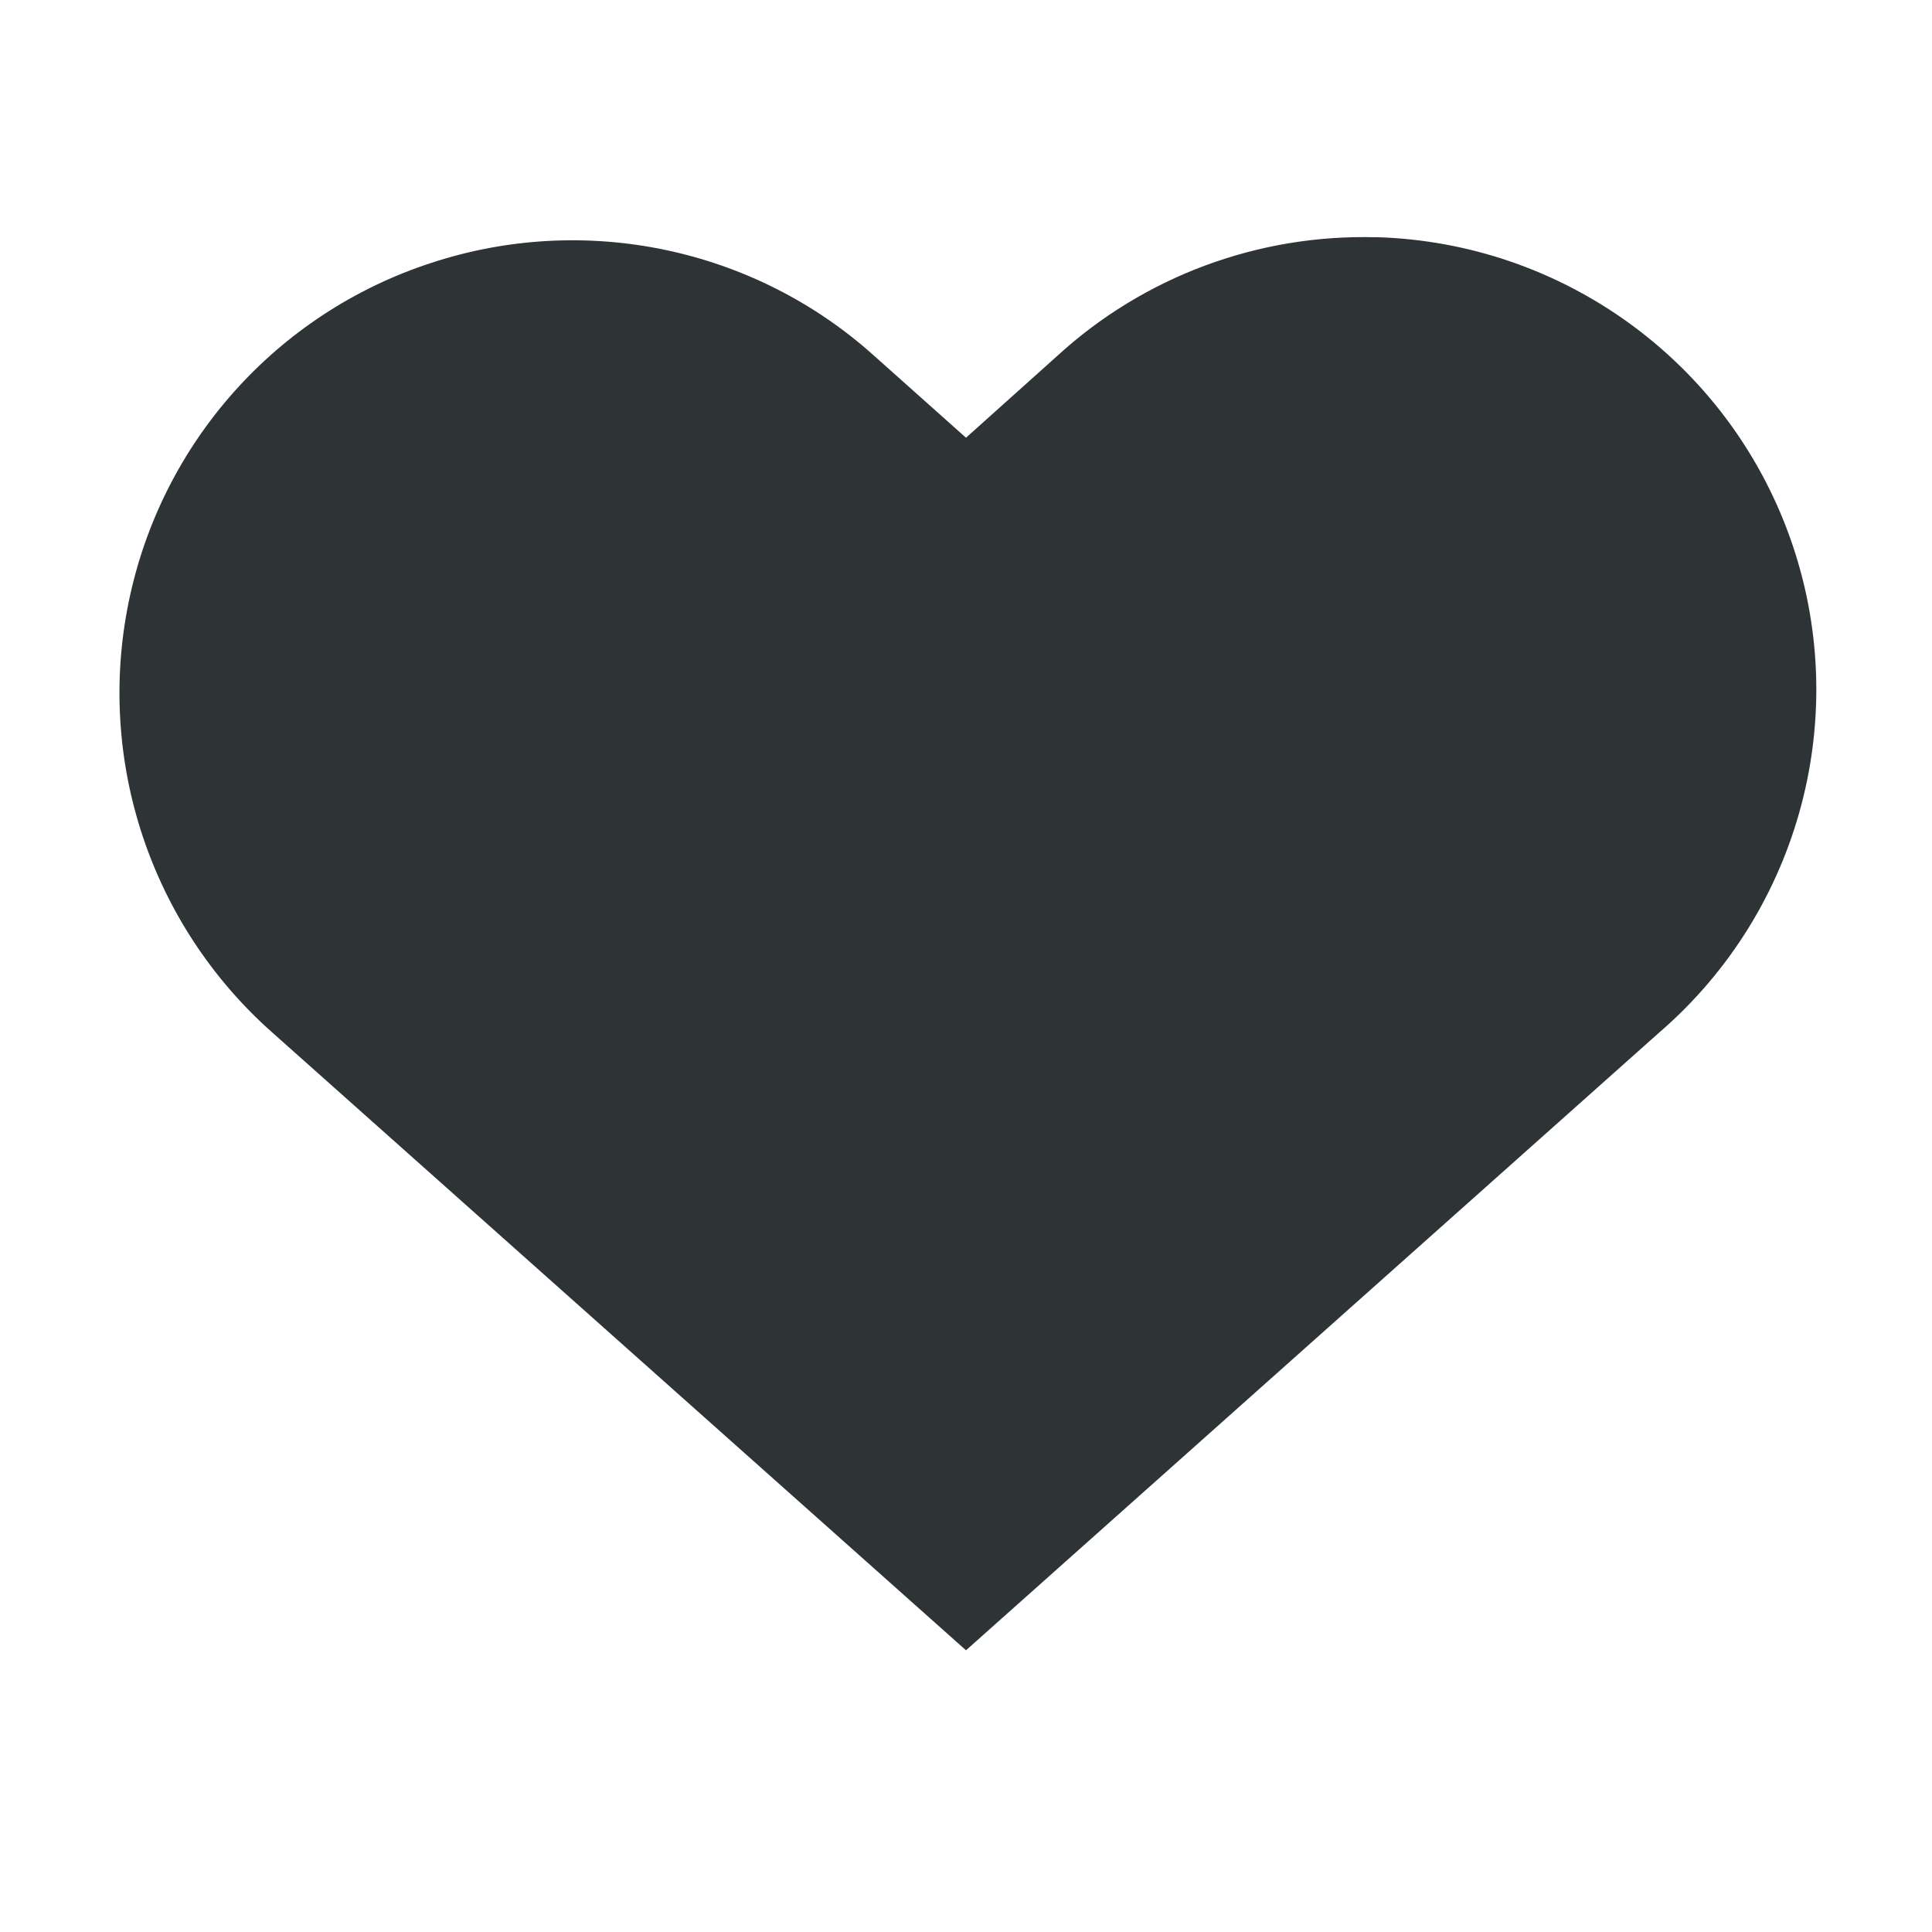
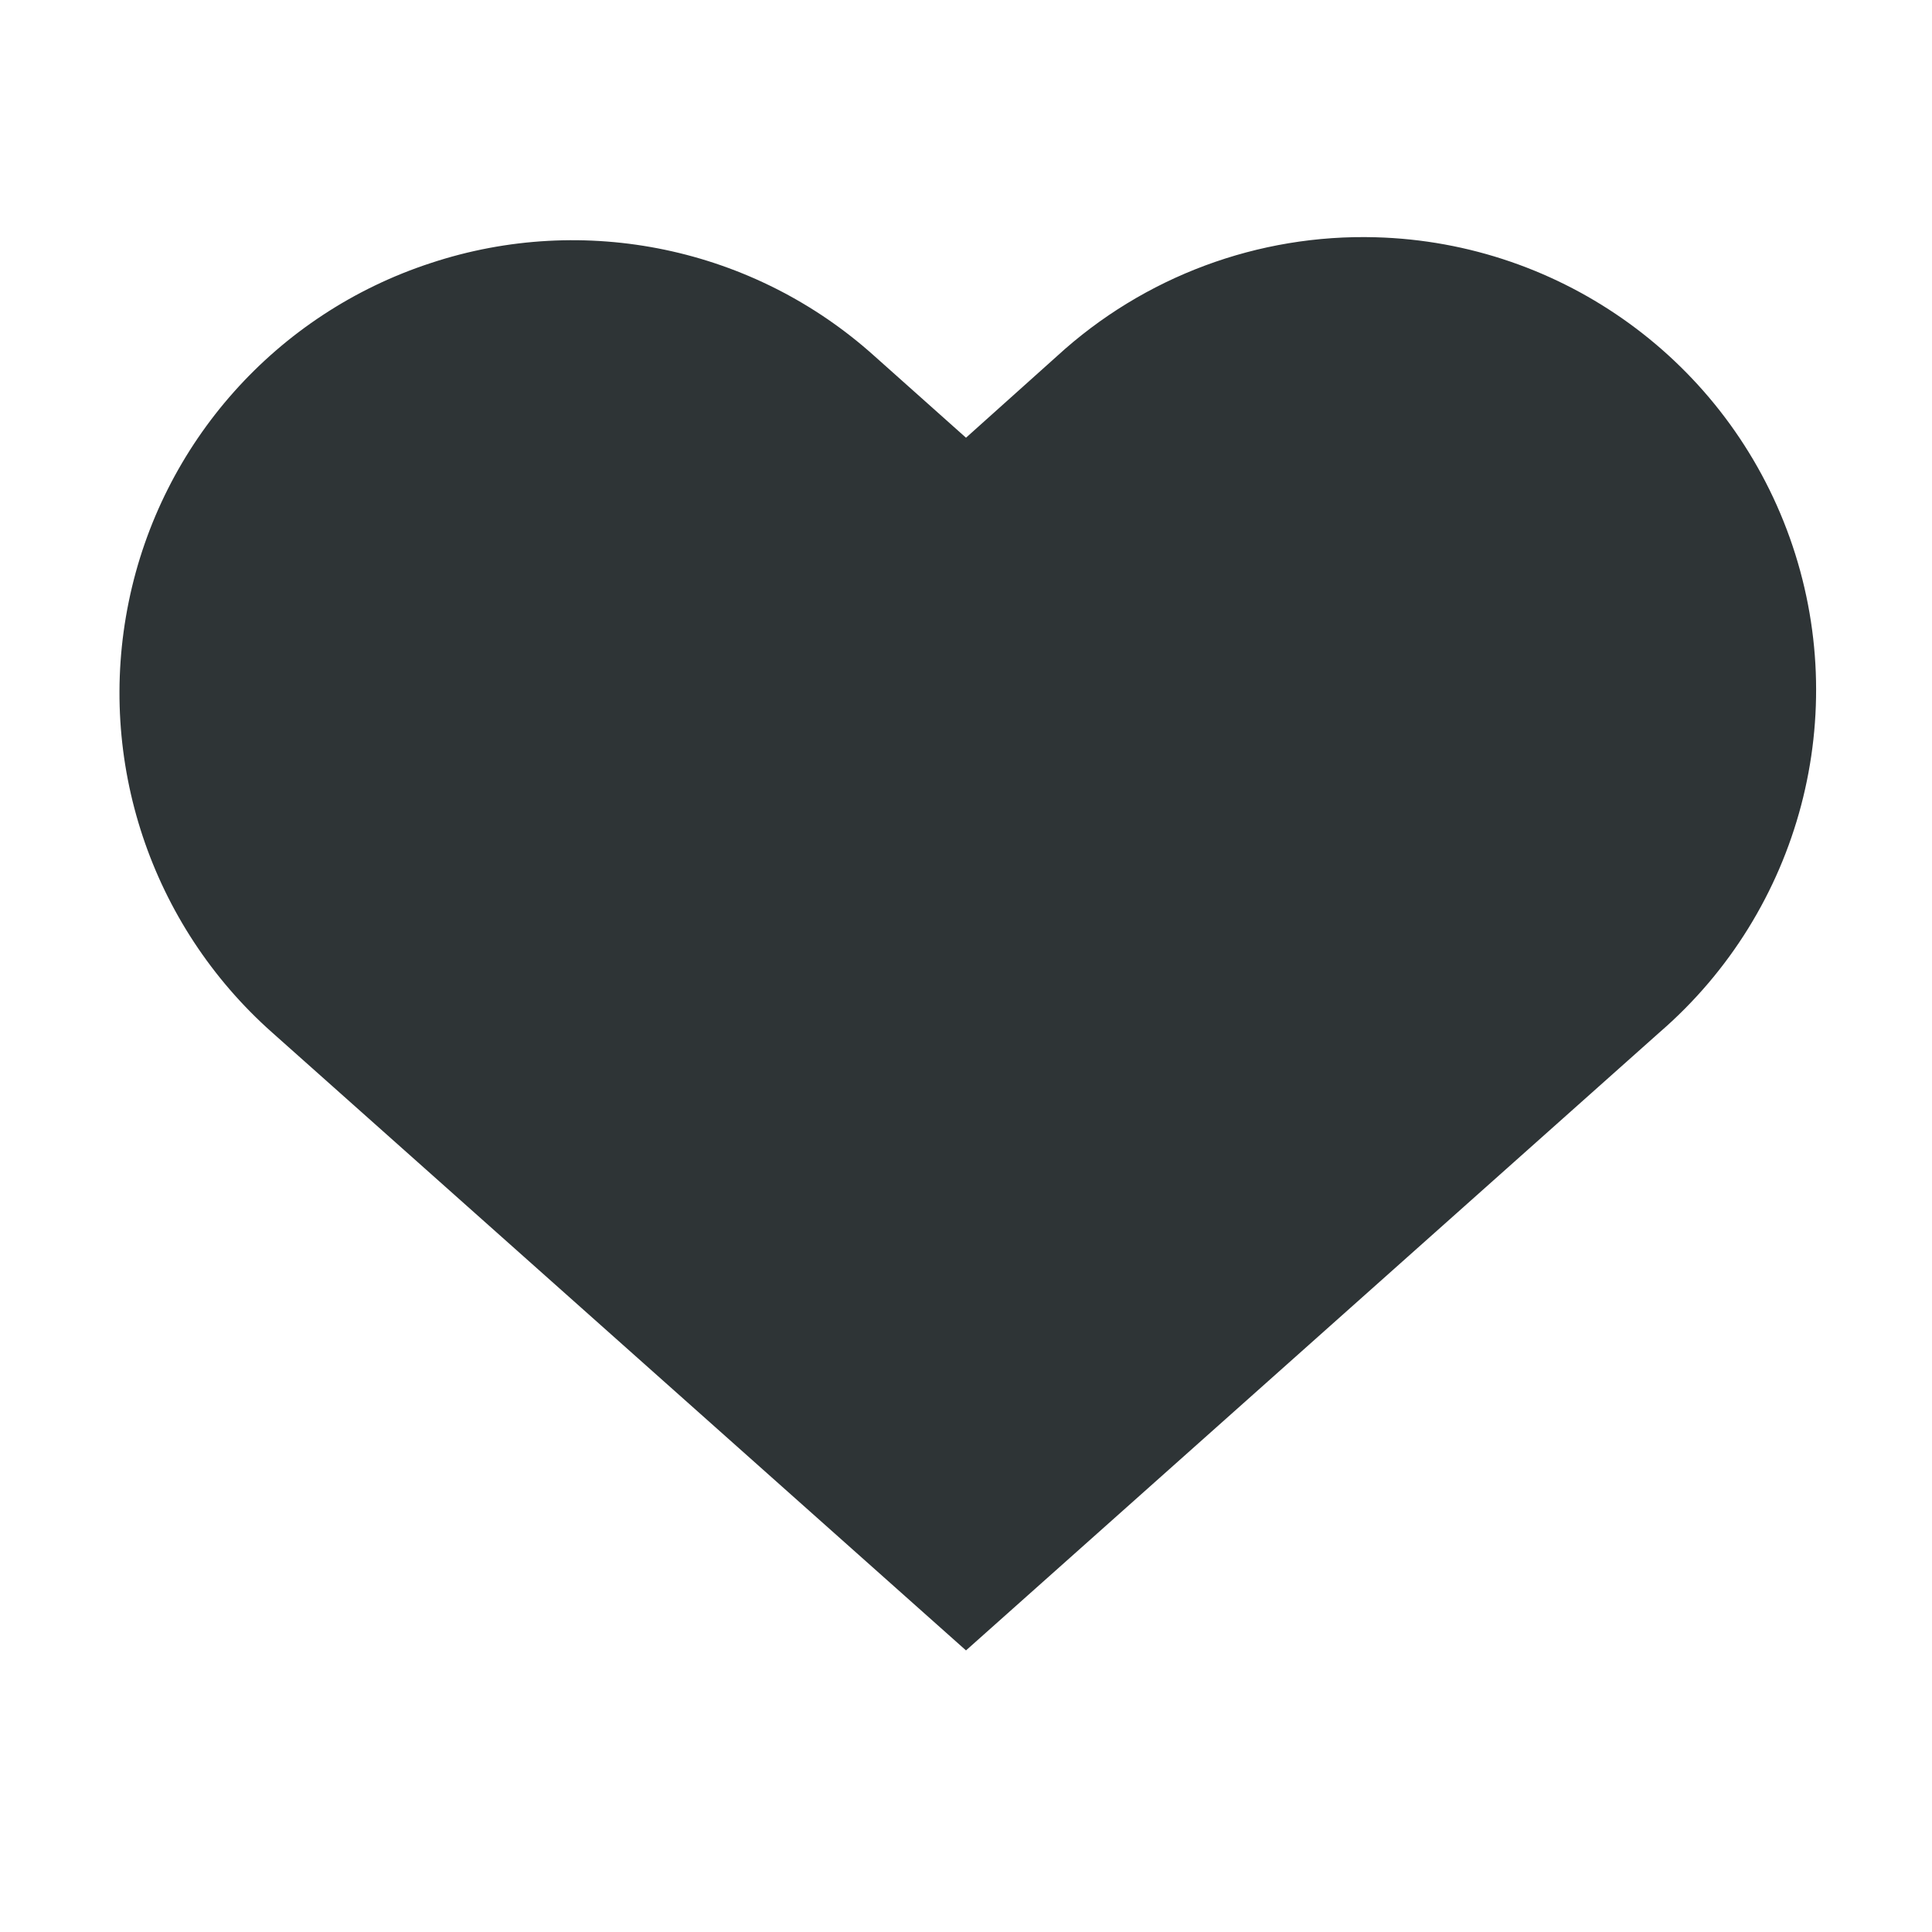
- <svg xmlns="http://www.w3.org/2000/svg" height="16px" viewBox="0 0 16 16" width="16px">
-   <filter id="a" height="100%" width="100%" x="0%" y="0%">
-     <feColorMatrix in="SourceGraphic" type="matrix" values="0 0 0 0 1 0 0 0 0 1 0 0 0 0 1 0 0 0 1 0" />
-   </filter>
-   <mask id="b">
-     <g filter="url(#a)">
-       <path d="m 0 0 h 16 v 16 h -16 z" fill-opacity="0.3" />
-     </g>
-   </mask>
-   <clipPath id="c">
-     <path d="m 0 0 h 1024 v 800 h -1024 z" />
-   </clipPath>
-   <mask id="d">
-     <g filter="url(#a)">
-       <path d="m 0 0 h 16 v 16 h -16 z" fill-opacity="0.05" />
-     </g>
-   </mask>
-   <clipPath id="e">
-     <path d="m 0 0 h 1024 v 800 h -1024 z" />
-   </clipPath>
-   <mask id="f">
-     <g filter="url(#a)">
-       <path d="m 0 0 h 16 v 16 h -16 z" fill-opacity="0.05" />
-     </g>
-   </mask>
-   <clipPath id="g">
-     <path d="m 0 0 h 1024 v 800 h -1024 z" />
-   </clipPath>
-   <mask id="h">
-     <g filter="url(#a)">
-       <path d="m 0 0 h 16 v 16 h -16 z" fill-opacity="0.05" />
-     </g>
-   </mask>
-   <clipPath id="i">
-     <path d="m 0 0 h 1024 v 800 h -1024 z" />
-   </clipPath>
-   <mask id="j">
-     <g filter="url(#a)">
-       <path d="m 0 0 h 16 v 16 h -16 z" fill-opacity="0.05" />
-     </g>
-   </mask>
-   <clipPath id="k">
-     <path d="m 0 0 h 1024 v 800 h -1024 z" />
-   </clipPath>
-   <mask id="l">
-     <g filter="url(#a)">
-       <path d="m 0 0 h 16 v 16 h -16 z" fill-opacity="0.05" />
-     </g>
-   </mask>
-   <clipPath id="m">
-     <path d="m 0 0 h 1024 v 800 h -1024 z" />
-   </clipPath>
-   <mask id="n">
-     <g filter="url(#a)">
-       <path d="m 0 0 h 16 v 16 h -16 z" fill-opacity="0.05" />
-     </g>
-   </mask>
-   <clipPath id="o">
-     <path d="m 0 0 h 1024 v 800 h -1024 z" />
-   </clipPath>
-   <mask id="p">
-     <g filter="url(#a)">
-       <path d="m 0 0 h 16 v 16 h -16 z" fill-opacity="0.3" />
-     </g>
-   </mask>
-   <clipPath id="q">
-     <path d="m 0 0 h 1024 v 800 h -1024 z" />
-   </clipPath>
-   <mask id="r">
-     <g filter="url(#a)">
-       <path d="m 0 0 h 16 v 16 h -16 z" fill-opacity="0.5" />
-     </g>
-   </mask>
-   <clipPath id="s">
-     <path d="m 0 0 h 1024 v 800 h -1024 z" />
-   </clipPath>
-   <mask id="t">
-     <g filter="url(#a)">
-       <path d="m 0 0 h 16 v 16 h -16 z" fill-opacity="0.4" />
-     </g>
-   </mask>
-   <clipPath id="u">
-     <path d="m 0 0 h 1024 v 800 h -1024 z" />
-   </clipPath>
-   <mask id="v">
-     <g filter="url(#a)">
-       <path d="m 0 0 h 16 v 16 h -16 z" fill-opacity="0.4" />
-     </g>
-   </mask>
-   <clipPath id="w">
-     <path d="m 0 0 h 1024 v 800 h -1024 z" />
-   </clipPath>
-   <mask id="x">
-     <g filter="url(#a)">
-       <path d="m 0 0 h 16 v 16 h -16 z" fill-opacity="0.5" />
-     </g>
-   </mask>
-   <clipPath id="y">
-     <path d="m 0 0 h 1024 v 800 h -1024 z" />
-   </clipPath>
-   <mask id="z">
-     <g filter="url(#a)">
-       <path d="m 0 0 h 16 v 16 h -16 z" fill-opacity="0.5" />
-     </g>
-   </mask>
-   <clipPath id="A">
-     <path d="m 0 0 h 1024 v 800 h -1024 z" />
-   </clipPath>
-   <path d="m 272.549 -215.079 l -3.545 -1.175 l -2.998 2.213 l 0.023 -3.737 l -3.033 -2.168 l 3.559 -1.133 l 1.126 -3.552 l 2.179 3.037 l 3.726 -0.026 l -2.216 3.007 z m 0 0" fill="none" stroke="#2e3436" stroke-width="1.848" transform="matrix(1.069349 0.167966 -0.167966 1.069349 -335.9936 177.641)" />
-   <path d="m 11.395 1.965 c -0.973 -0.027 -1.922 0.324 -2.641 0.984 l -0.754 0.676 l -0.758 -0.676 c -0.996 -0.898 -2.402 -1.191 -3.676 -0.77 c -1.277 0.418 -2.23 1.488 -2.5 2.805 c -0.27 1.316 0.184 2.676 1.188 3.566 l 5.746 5.117 l 5.742 -5.117 c 1.172 -1.012 1.602 -2.641 1.082 -4.098 s -1.883 -2.445 -3.43 -2.488 z m 0 0" fill="#2e3436" fill-rule="evenodd" />
-   <g clip-path="url(#c)" mask="url(#b)" transform="matrix(1 0 0 1 -580 -440)">
-     <path d="m 562.461 212.059 h 10.449 c -1.184 0.492 -1.297 2.461 0 3 h -10.449 z m 0 0" fill="#2e3436" />
-   </g>
-   <g clip-path="url(#e)" mask="url(#d)" transform="matrix(1 0 0 1 -580 -440)">
-     <path d="m 16 632 h 1 v 1 h -1 z m 0 0" fill="#2e3436" fill-rule="evenodd" />
-   </g>
-   <g clip-path="url(#g)" mask="url(#f)" transform="matrix(1 0 0 1 -580 -440)">
-     <path d="m 17 631 h 1 v 1 h -1 z m 0 0" fill="#2e3436" fill-rule="evenodd" />
-   </g>
-   <g clip-path="url(#i)" mask="url(#h)" transform="matrix(1 0 0 1 -580 -440)">
-     <path d="m 18 634 h 1 v 1 h -1 z m 0 0" fill="#2e3436" fill-rule="evenodd" />
-   </g>
-   <g clip-path="url(#k)" mask="url(#j)" transform="matrix(1 0 0 1 -580 -440)">
-     <path d="m 16 634 h 1 v 1 h -1 z m 0 0" fill="#2e3436" fill-rule="evenodd" />
-   </g>
-   <g clip-path="url(#m)" mask="url(#l)" transform="matrix(1 0 0 1 -580 -440)">
-     <path d="m 17 635 h 1 v 1 h -1 z m 0 0" fill="#2e3436" fill-rule="evenodd" />
-   </g>
-   <g clip-path="url(#o)" mask="url(#n)" transform="matrix(1 0 0 1 -580 -440)">
-     <path d="m 19 635 h 1 v 1 h -1 z m 0 0" fill="#2e3436" fill-rule="evenodd" />
-   </g>
-   <g clip-path="url(#q)" mask="url(#p)" transform="matrix(1 0 0 1 -580 -440)">
-     <path d="m 136 660 v 7 h 7 v -7 z m 0 0" fill="#2e3436" />
-   </g>
-   <g clip-path="url(#s)" mask="url(#r)" transform="matrix(1 0 0 1 -580 -440)">
-     <path d="m 199 642 h 3 v 12 h -3 z m 0 0" fill="#2e3436" />
-   </g>
-   <g clip-path="url(#u)" mask="url(#t)" transform="matrix(1 0 0 1 -580 -440)">
-     <path d="m 209.5 144.16 c 0.277 0 0.5 0.223 0.5 0.5 v 1 c 0 0.277 -0.223 0.5 -0.5 0.5 s -0.5 -0.223 -0.5 -0.5 v -1 c 0 -0.277 0.223 -0.5 0.5 -0.5 z m 0 0" fill="#2e3436" />
-   </g>
-   <g clip-path="url(#w)" mask="url(#v)" transform="matrix(1 0 0 1 -580 -440)">
-     <path d="m 206.5 144.16 c 0.277 0 0.5 0.223 0.5 0.5 v 1 c 0 0.277 -0.223 0.5 -0.5 0.5 s -0.5 -0.223 -0.5 -0.5 v -1 c 0 -0.277 0.223 -0.5 0.5 -0.5 z m 0 0" fill="#2e3436" />
-   </g>
-   <g clip-path="url(#y)" mask="url(#x)" transform="matrix(1 0 0 1 -580 -440)">
-     <path d="m 229.5 143.16 c -0.547 0 -1 0.457 -1 1 c 0 0.547 0.453 1 1 1 s 1 -0.453 1 -1 c 0 -0.543 -0.453 -1 -1 -1 z m 0 0" fill="#2e3436" />
-   </g>
-   <g clip-path="url(#A)" mask="url(#z)" transform="matrix(1 0 0 1 -580 -440)">
-     <path d="m 226.453 143.16 c -0.52 0 -0.953 0.434 -0.953 0.953 v 0.094 c 0 0.52 0.434 0.953 0.953 0.953 h 0.094 c 0.52 0 0.953 -0.434 0.953 -0.953 v -0.094 c 0 -0.52 -0.434 -0.953 -0.953 -0.953 z m 0 0" fill="#2e3436" />
-   </g>
+ <svg xmlns="http://www.w3.org/2000/svg" height="16" width="16">
+   <path d="M11.395 1.965a3.75 3.75 0 0 0-2.641.984L8 3.625l-.758-.676a3.738 3.738 0 0 0-3.676-.77 3.738 3.738 0 0 0-2.5 2.805 3.76 3.76 0 0 0 1.188 3.567L8 13.668l5.742-5.117a3.75 3.75 0 0 0-2.348-6.586zm0 0" fill="#2e3436" />
</svg>
